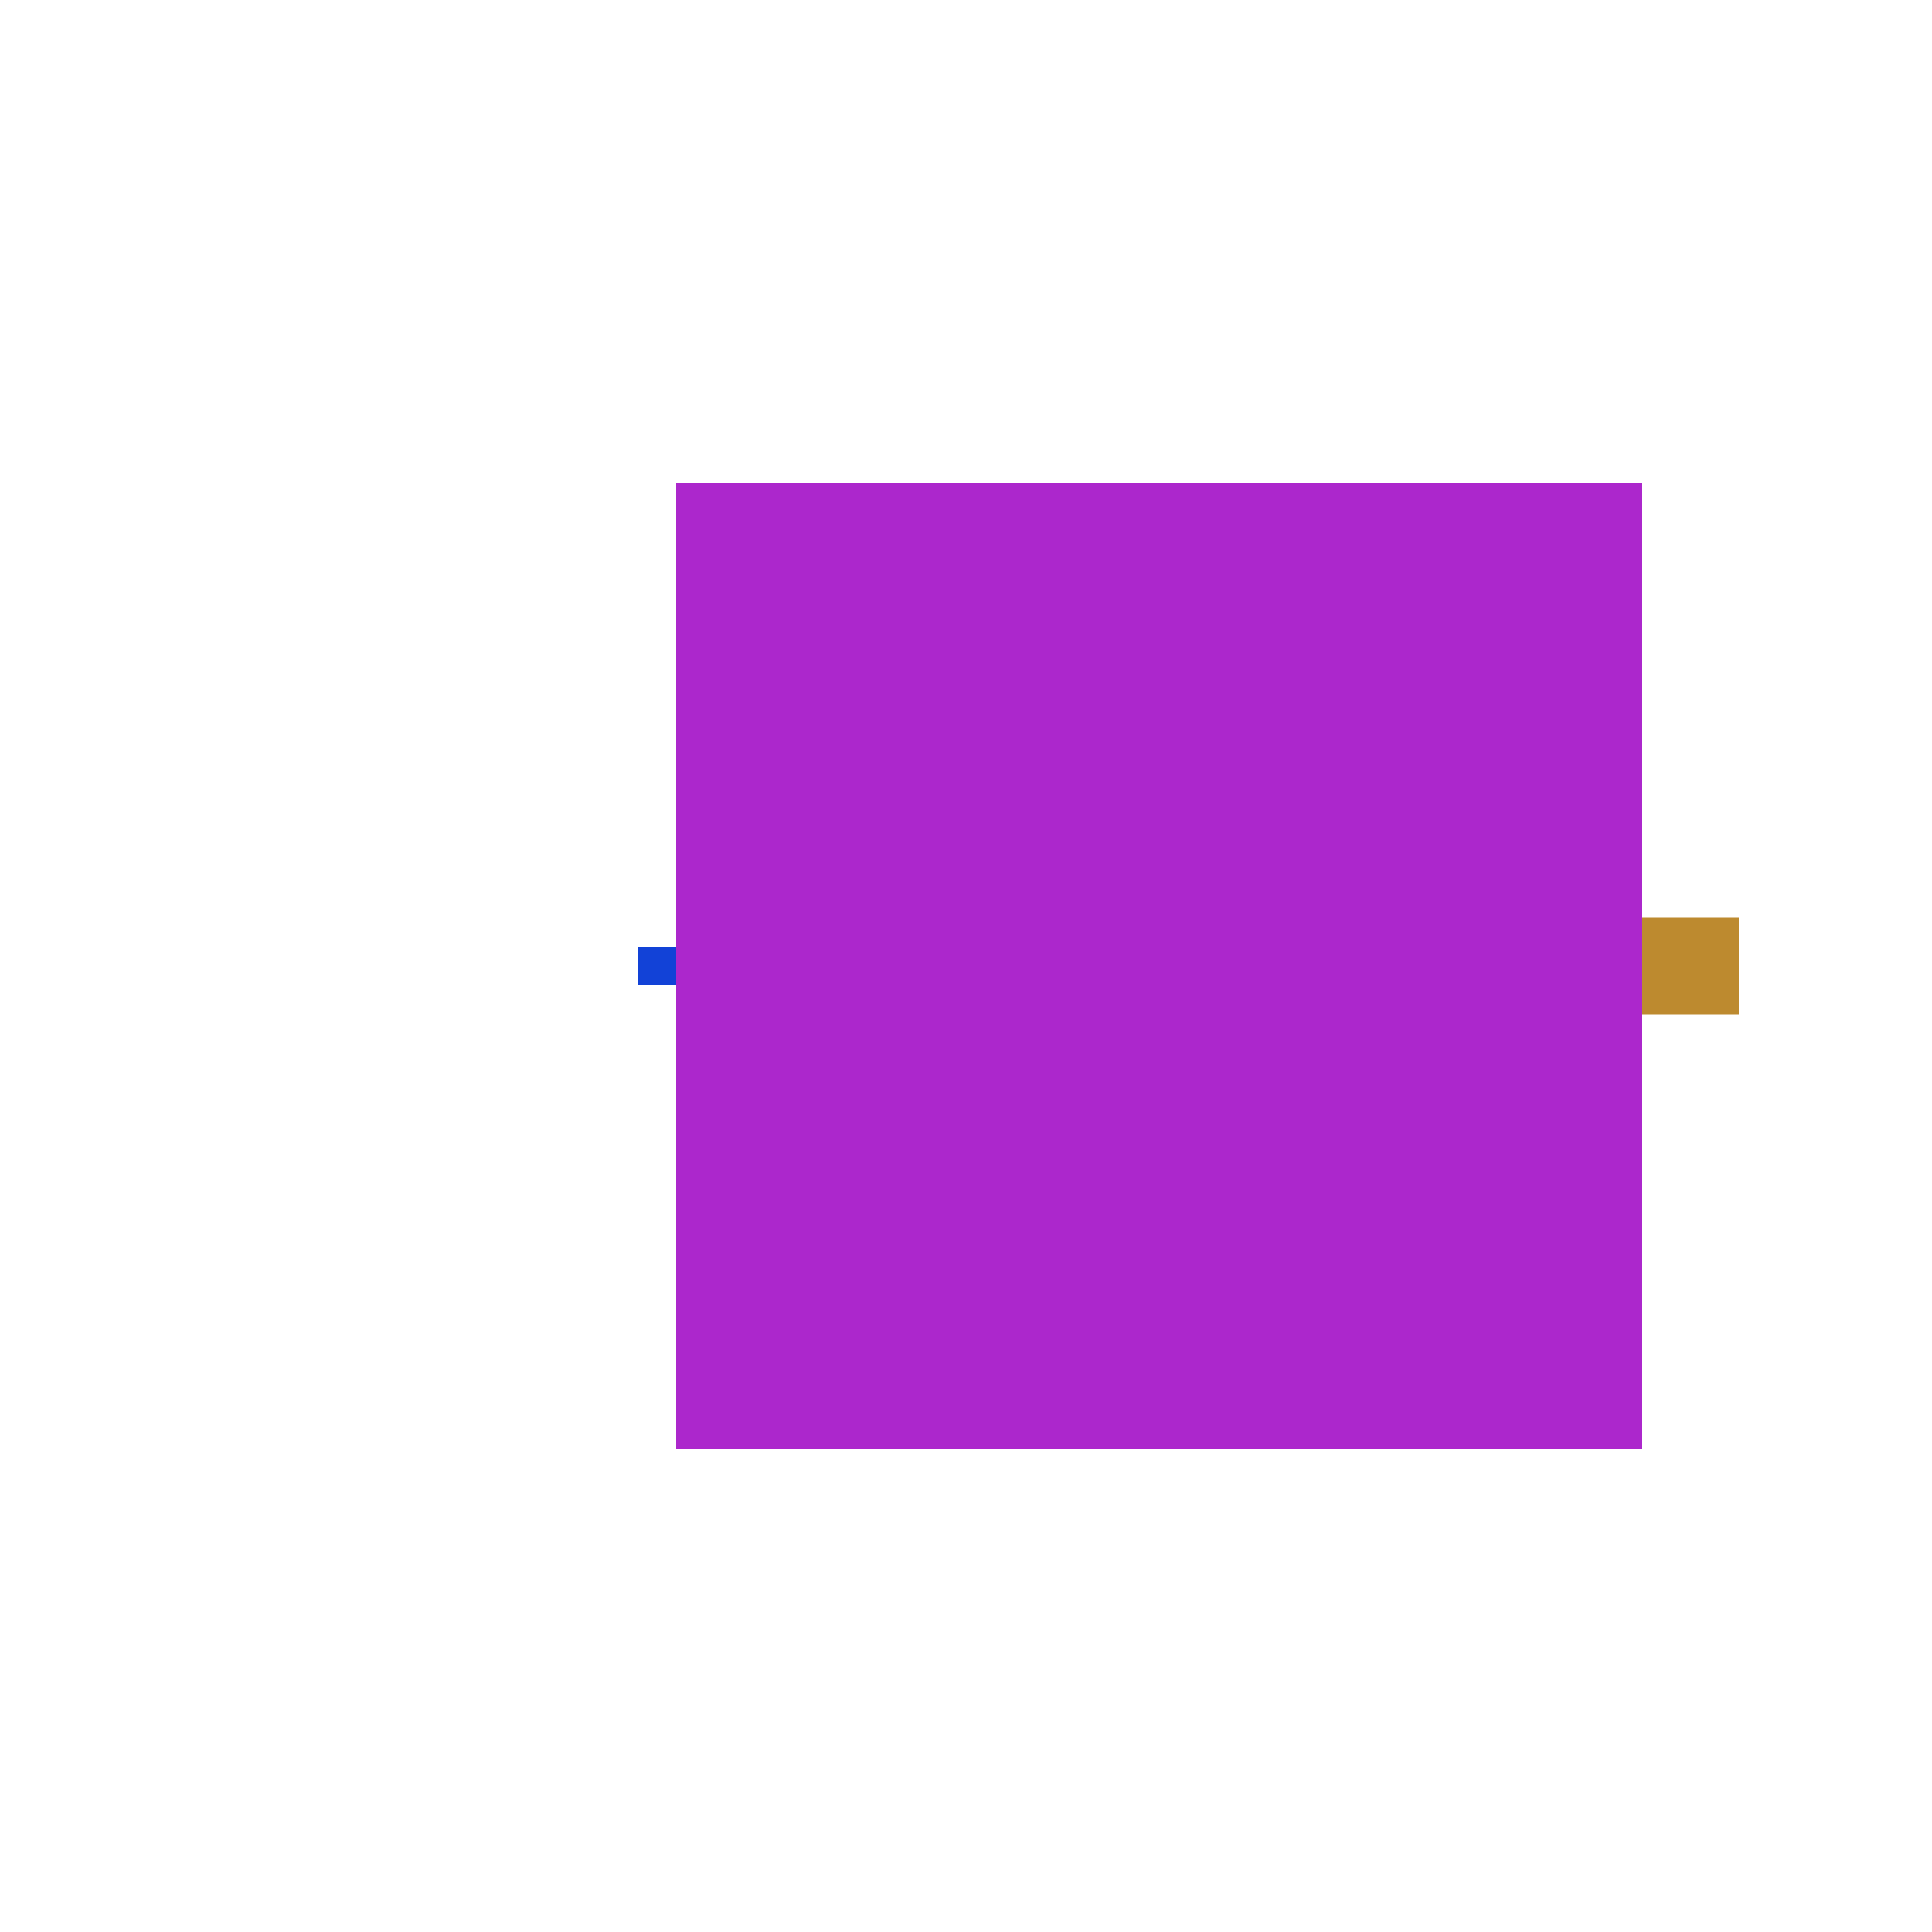
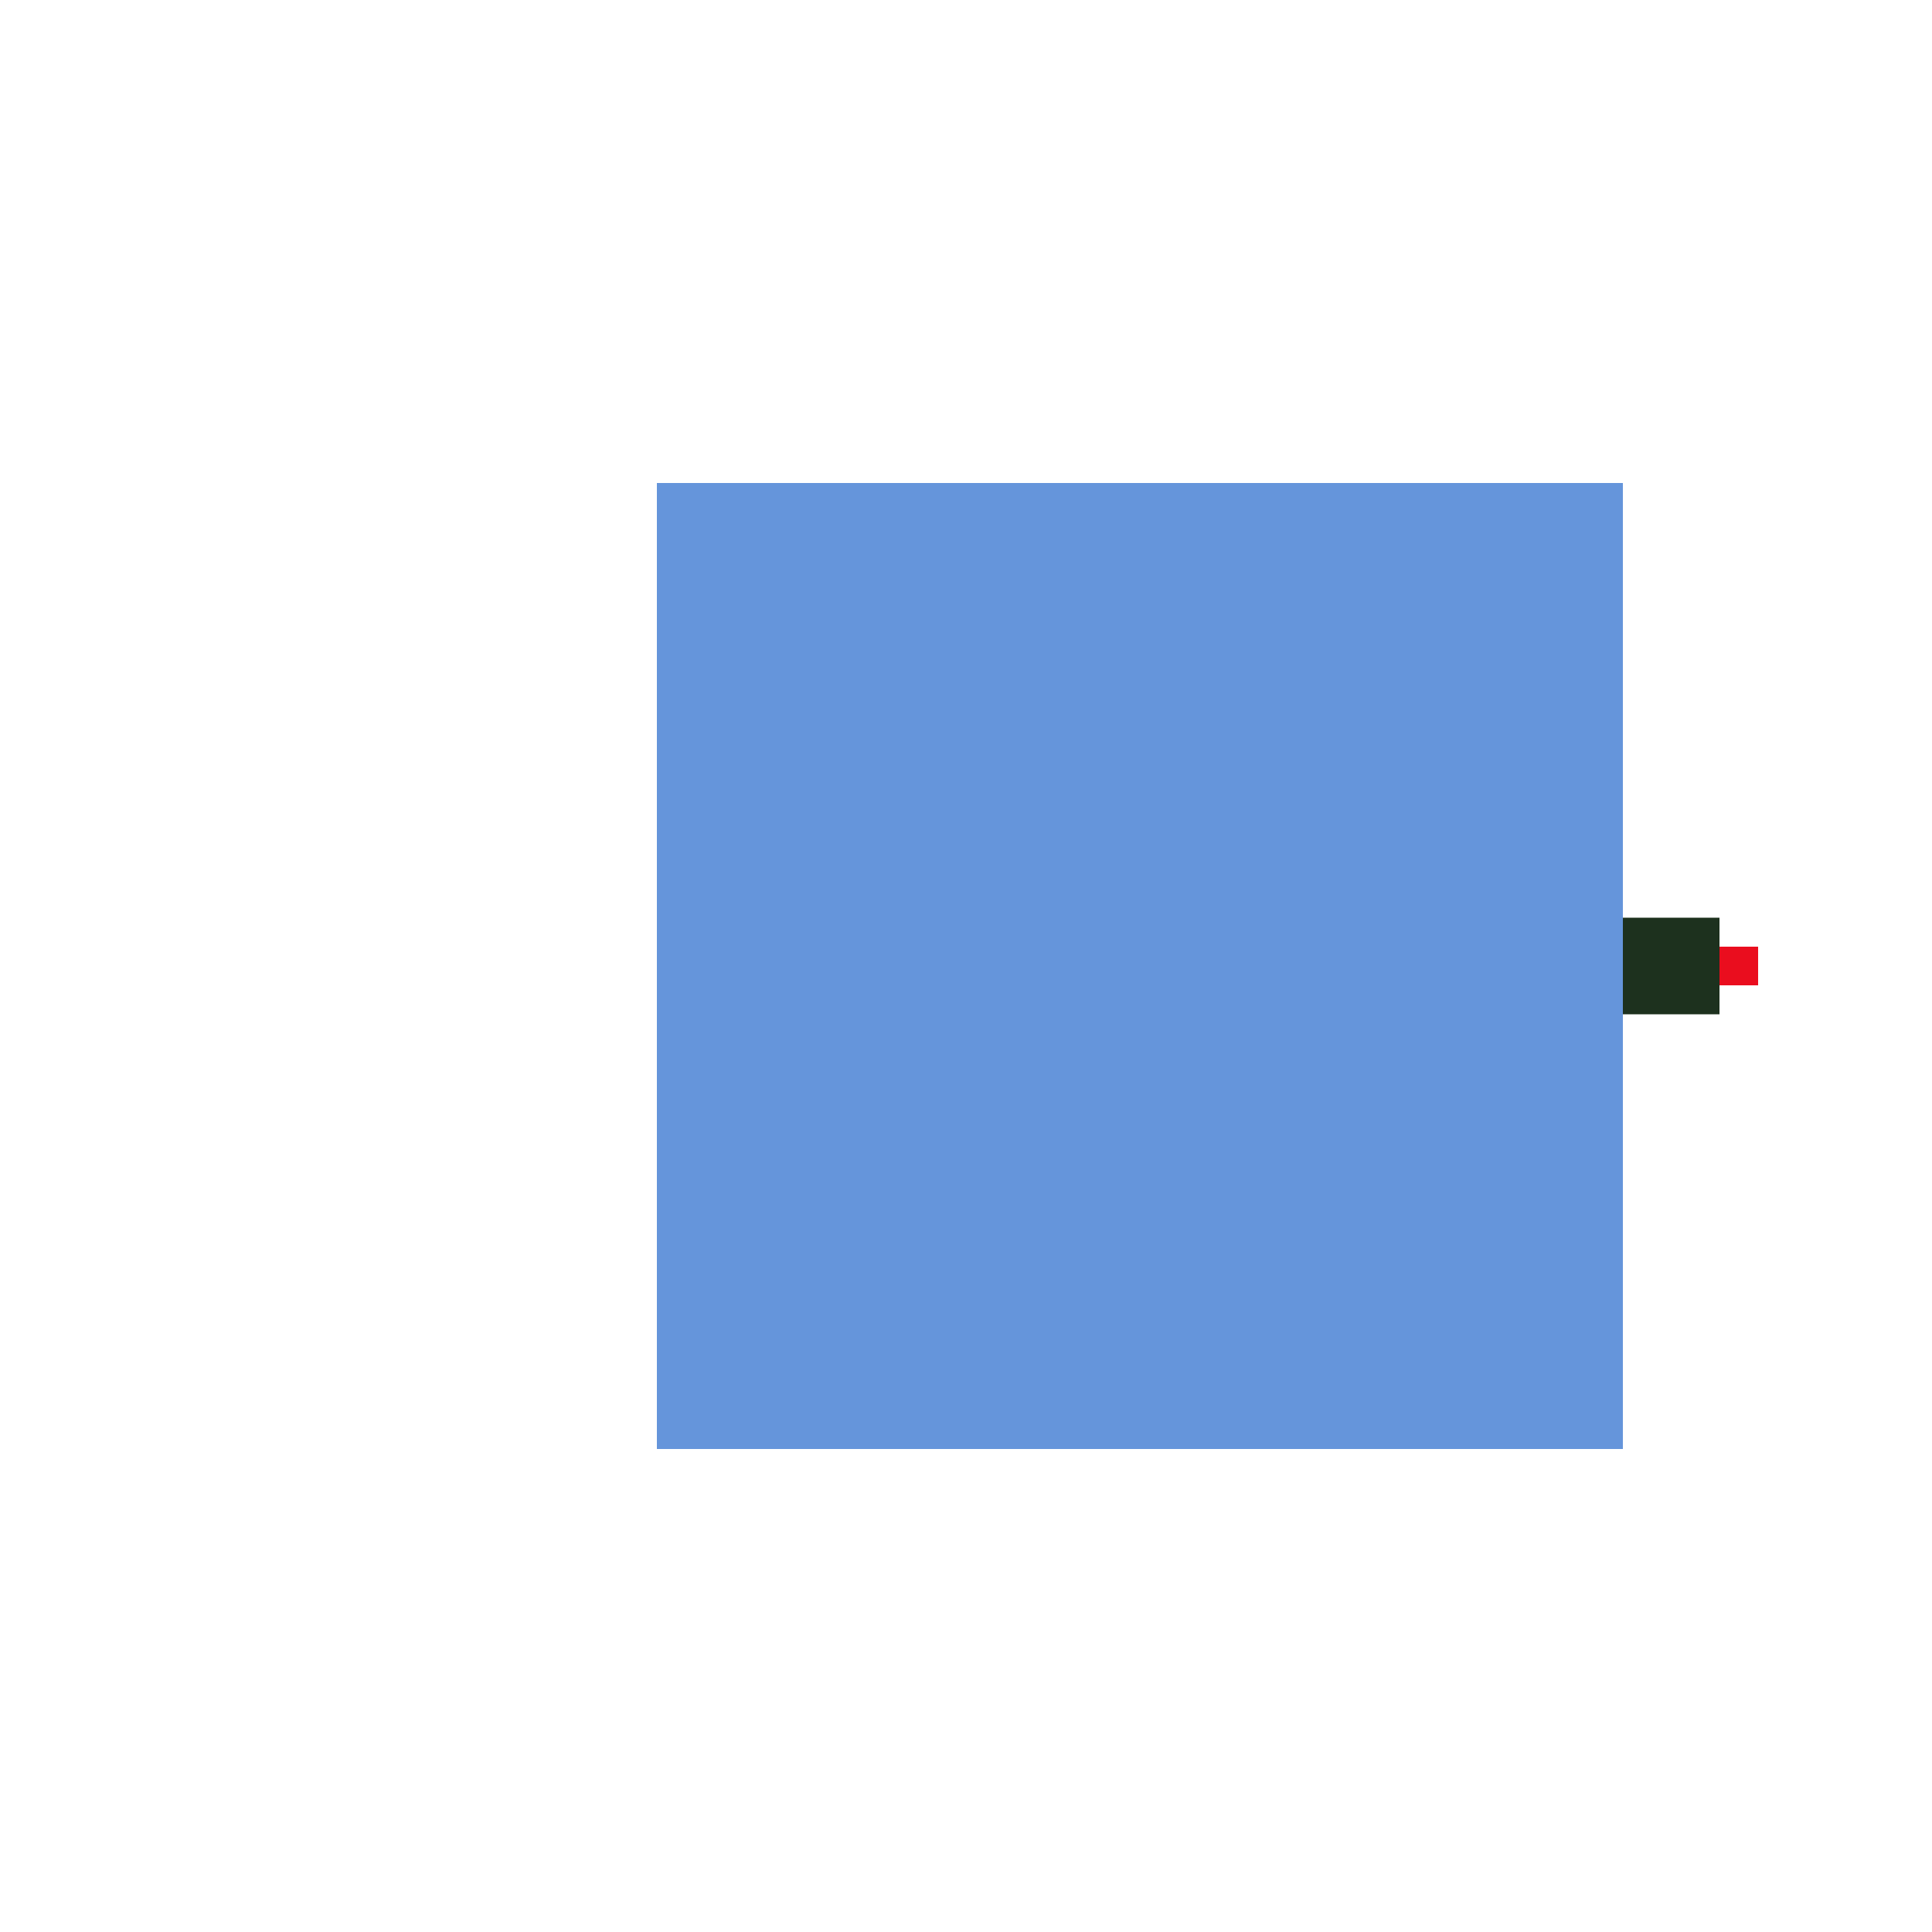
<svg xmlns="http://www.w3.org/2000/svg" baseProfile="full" height="1000" version="1.1" width="1000">
  <defs />
-   <rect fill="rgb(172, 39, 204)" height="500.0" width="500.0" x="350.0" y="250.0" />
-   <rect fill="rgb(18, 66, 215)" height="20.0" width="20.0" x="330.0" y="490.0" />
-   <rect fill="rgb(189, 138, 47)" height="50.0" width="50.0" x="850.0" y="475.0" />
+   <rect fill="rgb(29, 49, 30)" height="50.0" width="50.0" x="840.0" y="475.0" />
+   <rect fill="rgb(234, 13, 30)" height="20.0" width="20.0" x="890.0" y="490.0" />
+   <rect fill="rgb(101, 149, 219)" height="500.0" width="500.0" x="340.0" y="250.0" />
</svg>
